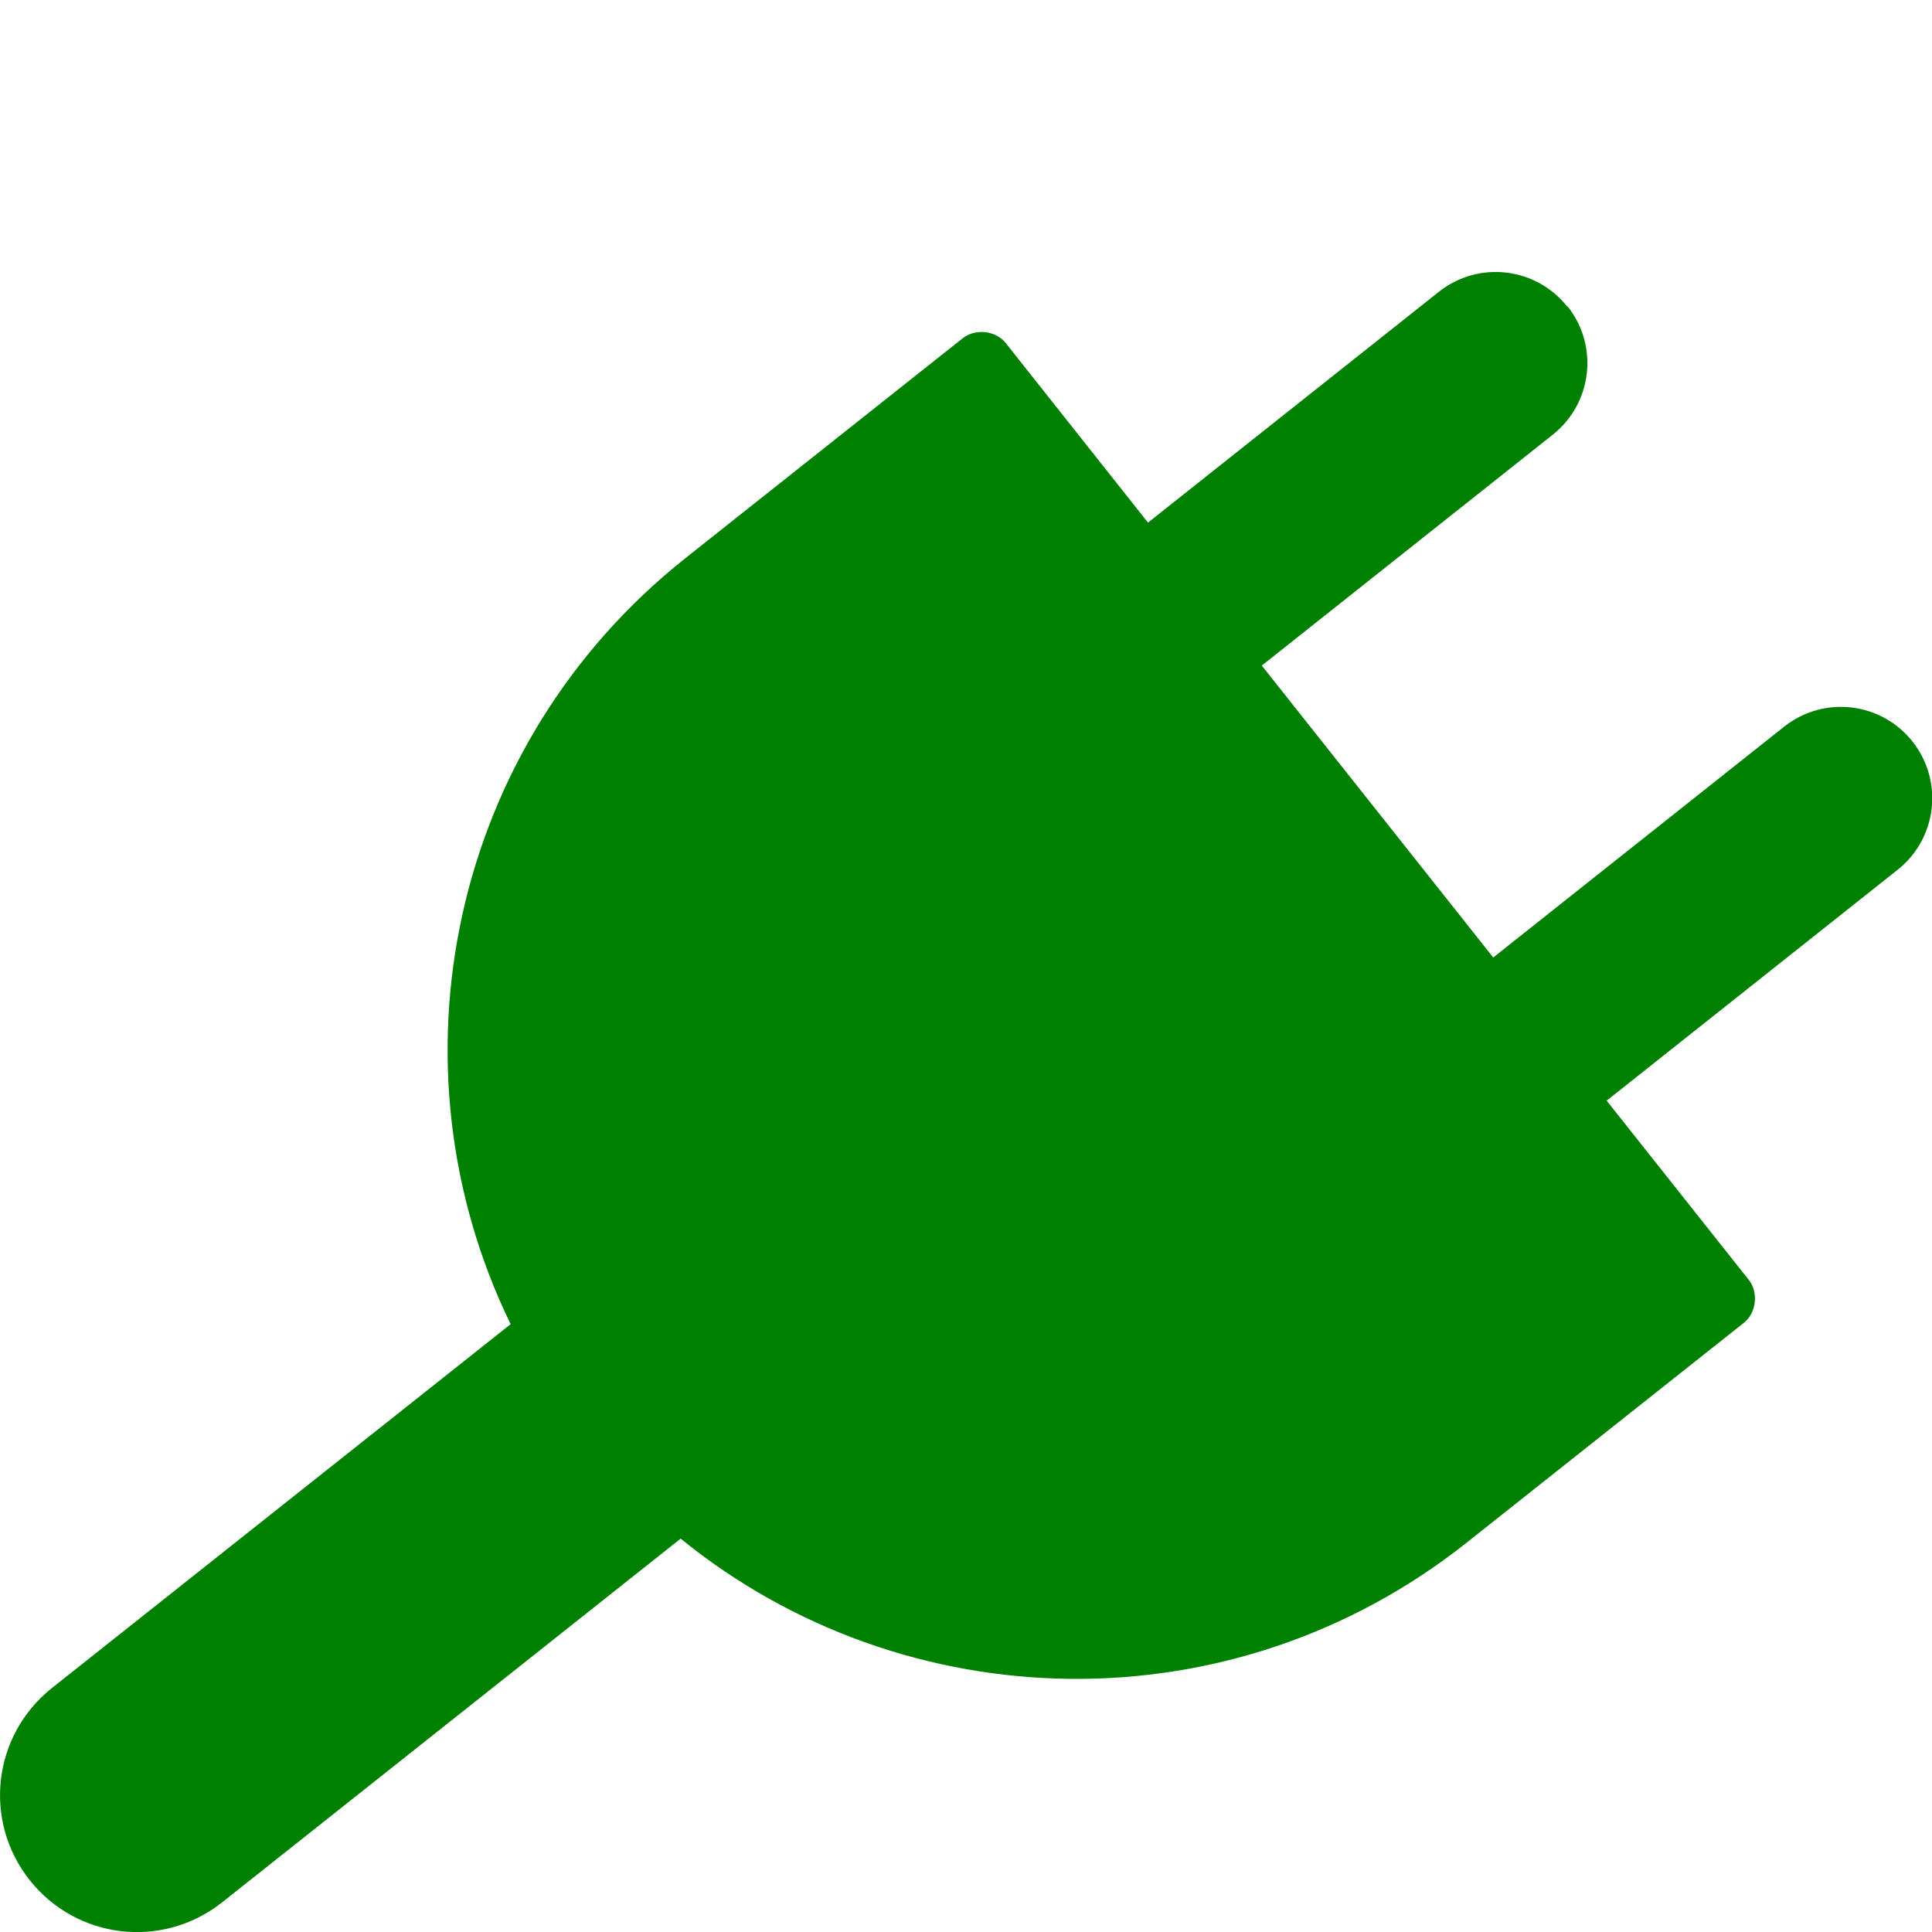
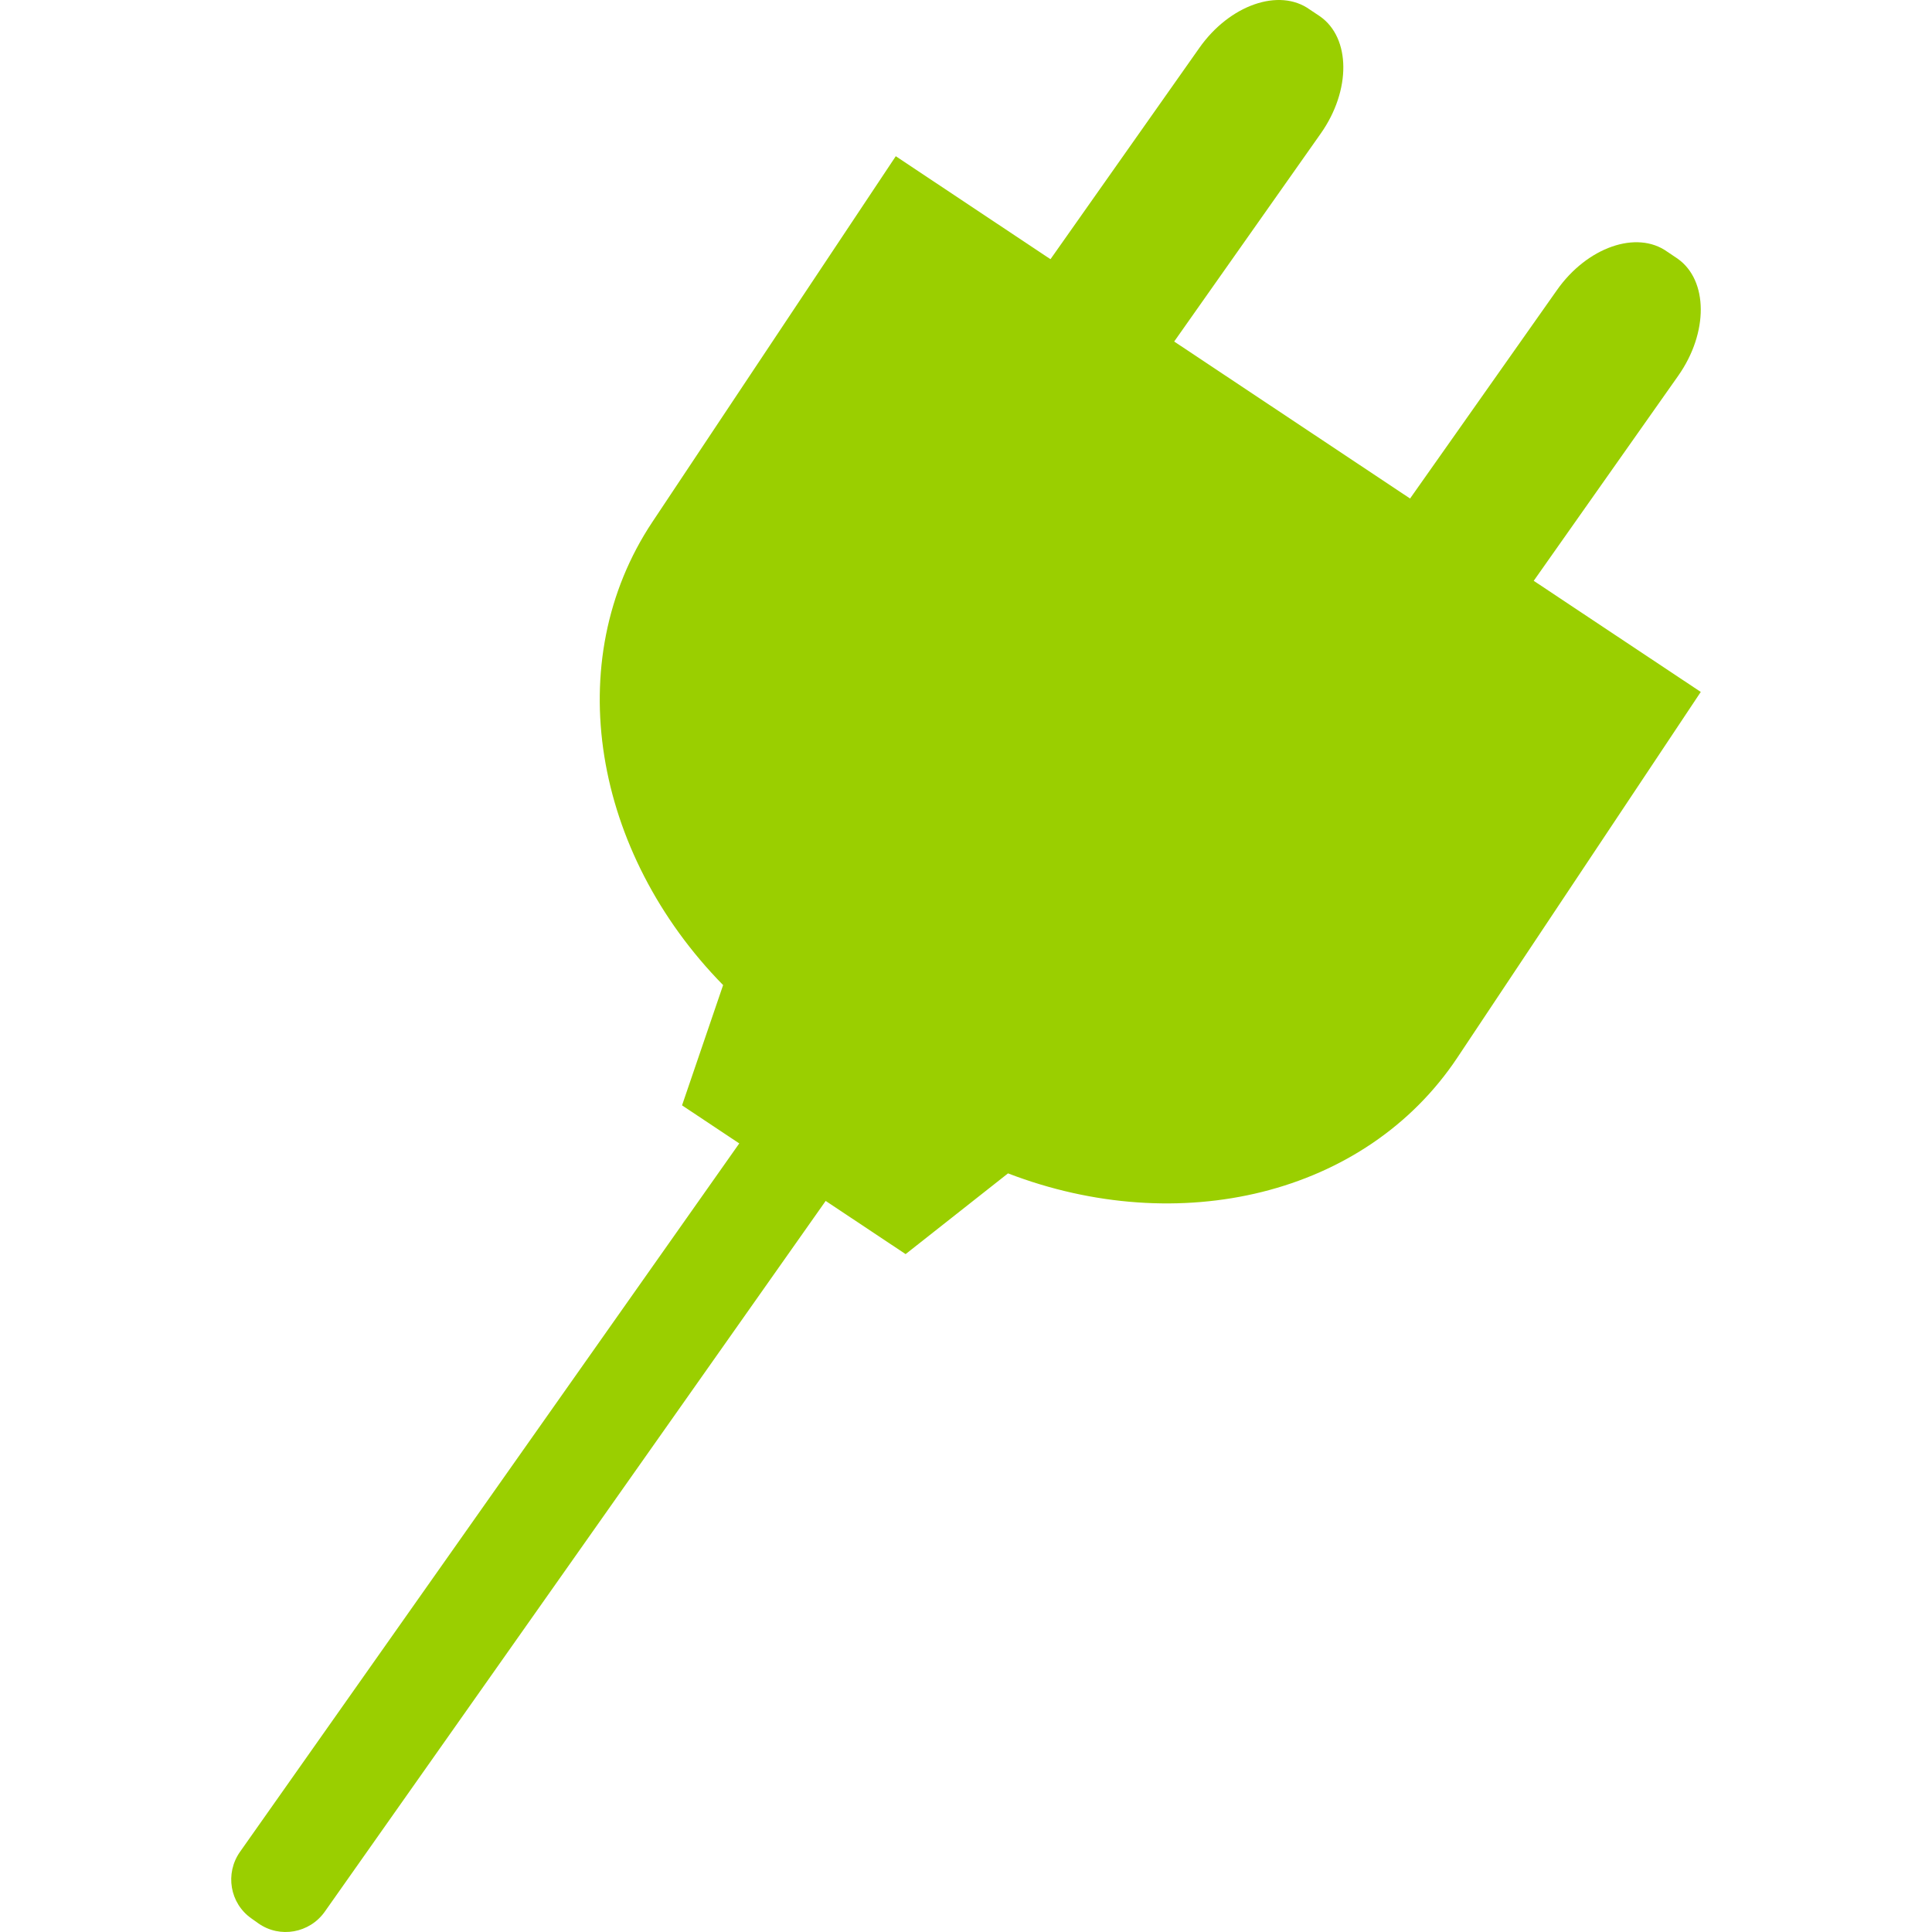
- <svg xmlns="http://www.w3.org/2000/svg" viewBox="0 0 10 10">
-   <path d="m8.112 1.587c-.163-.205-.459-.239-.664-.077l-1.506 1.195-.736-.929c-.051-.065-.157-.077-.222-.026l-1.435 1.138c-1.219.967-1.559 2.624-.906 3.966l-2.374 1.883c-.307.244-.359.687-.115.995.244.307.687.358.995.115l2.374-1.883c1.158.941 2.85.987 4.068.021l1.435-1.138c.065-.051.077-.157.026-.222l-.736-.928 1.506-1.195c.205-.163.239-.459.077-.664-.163-.205-.459-.239-.664-.077l-1.506 1.195-1.198-1.511 1.506-1.195c.205-.163.239-.459.077-.664" fill="#008000" />
+ <svg xmlns="http://www.w3.org/2000/svg" xmlns:xlink="http://www.w3.org/1999/xlink" version="1.1" x="0px" y="0px" width="10" height="10" viewBox="0 0 10 10" overflow="visible" enable-background="new -10.658 677 64 64" xml:space="preserve" id="svg2" style="overflow:visible">
+   <defs id="defs4" />
+   <g id="g3003" transform="matrix(0.1599409,0,0,0.1599409,1.196708,-108.4018)">
+     <g id="g6">
+       <defs id="defs8">
+         <rect height="676" width="1176" y="141" x="74.342" id="SVGID_2_" />
+       </defs>
+       <clipPath id="SVGID_4_">
+         <use id="use12" overflow="visible" xlink:href="#SVGID_2_" style="overflow:visible" x="0" y="0" width="64" height="64" />
+       </clipPath>
+     </g>
+     <path id="path14" d="m 27.57,704.803 c 0.49,-0.699 0.329,-1.663 -0.367,-2.153 l -0.23,-0.161 c -0.691,-0.491 -1.658,-0.321 -2.148,0.38 L 0.285,737.69 c -0.492,0.7 -0.33,1.665 0.367,2.154 l 0.228,0.162 c 0.695,0.489 1.658,0.318 2.151,-0.383 l 24.539,-34.82 z" style="fill:#9acf00" />
+     <path id="path16" d="m 27.598,692.956 7.665,-10.878 c 0.976,-1.387 0.972,-3.085 -0.026,-3.786 l -0.336,-0.224 c -0.986,-0.708 -2.593,-0.146 -3.57,1.244 l -7.496,10.639" style="fill:#9acf00" />
+     <path id="path18" d="m 39.167,700.794 7.664,-10.876 c 0.975,-1.388 0.972,-3.086 -0.026,-3.788 l -0.334,-0.224 c -0.987,-0.706 -2.594,-0.144 -3.57,1.247 l -7.496,10.637" style="fill:#9acf00" />
+     <path id="path20" d="m 39.273,694.642 -9.262,-6.166" style="fill:#9acf00" />
+     <path id="path22" d="m 25.379,685.395 -3.872,-2.578 -7.877,11.836 c -3.005,4.516 -1.905,10.713 2.289,14.988 l -1.329,3.892 7.235,4.814 3.314,-2.613 c 5.521,2.122 11.563,0.726 14.541,-3.745 l 7.878,-11.835 -3.655,-2.431" style="fill:#9acf00" />
+   </g>
</svg>
